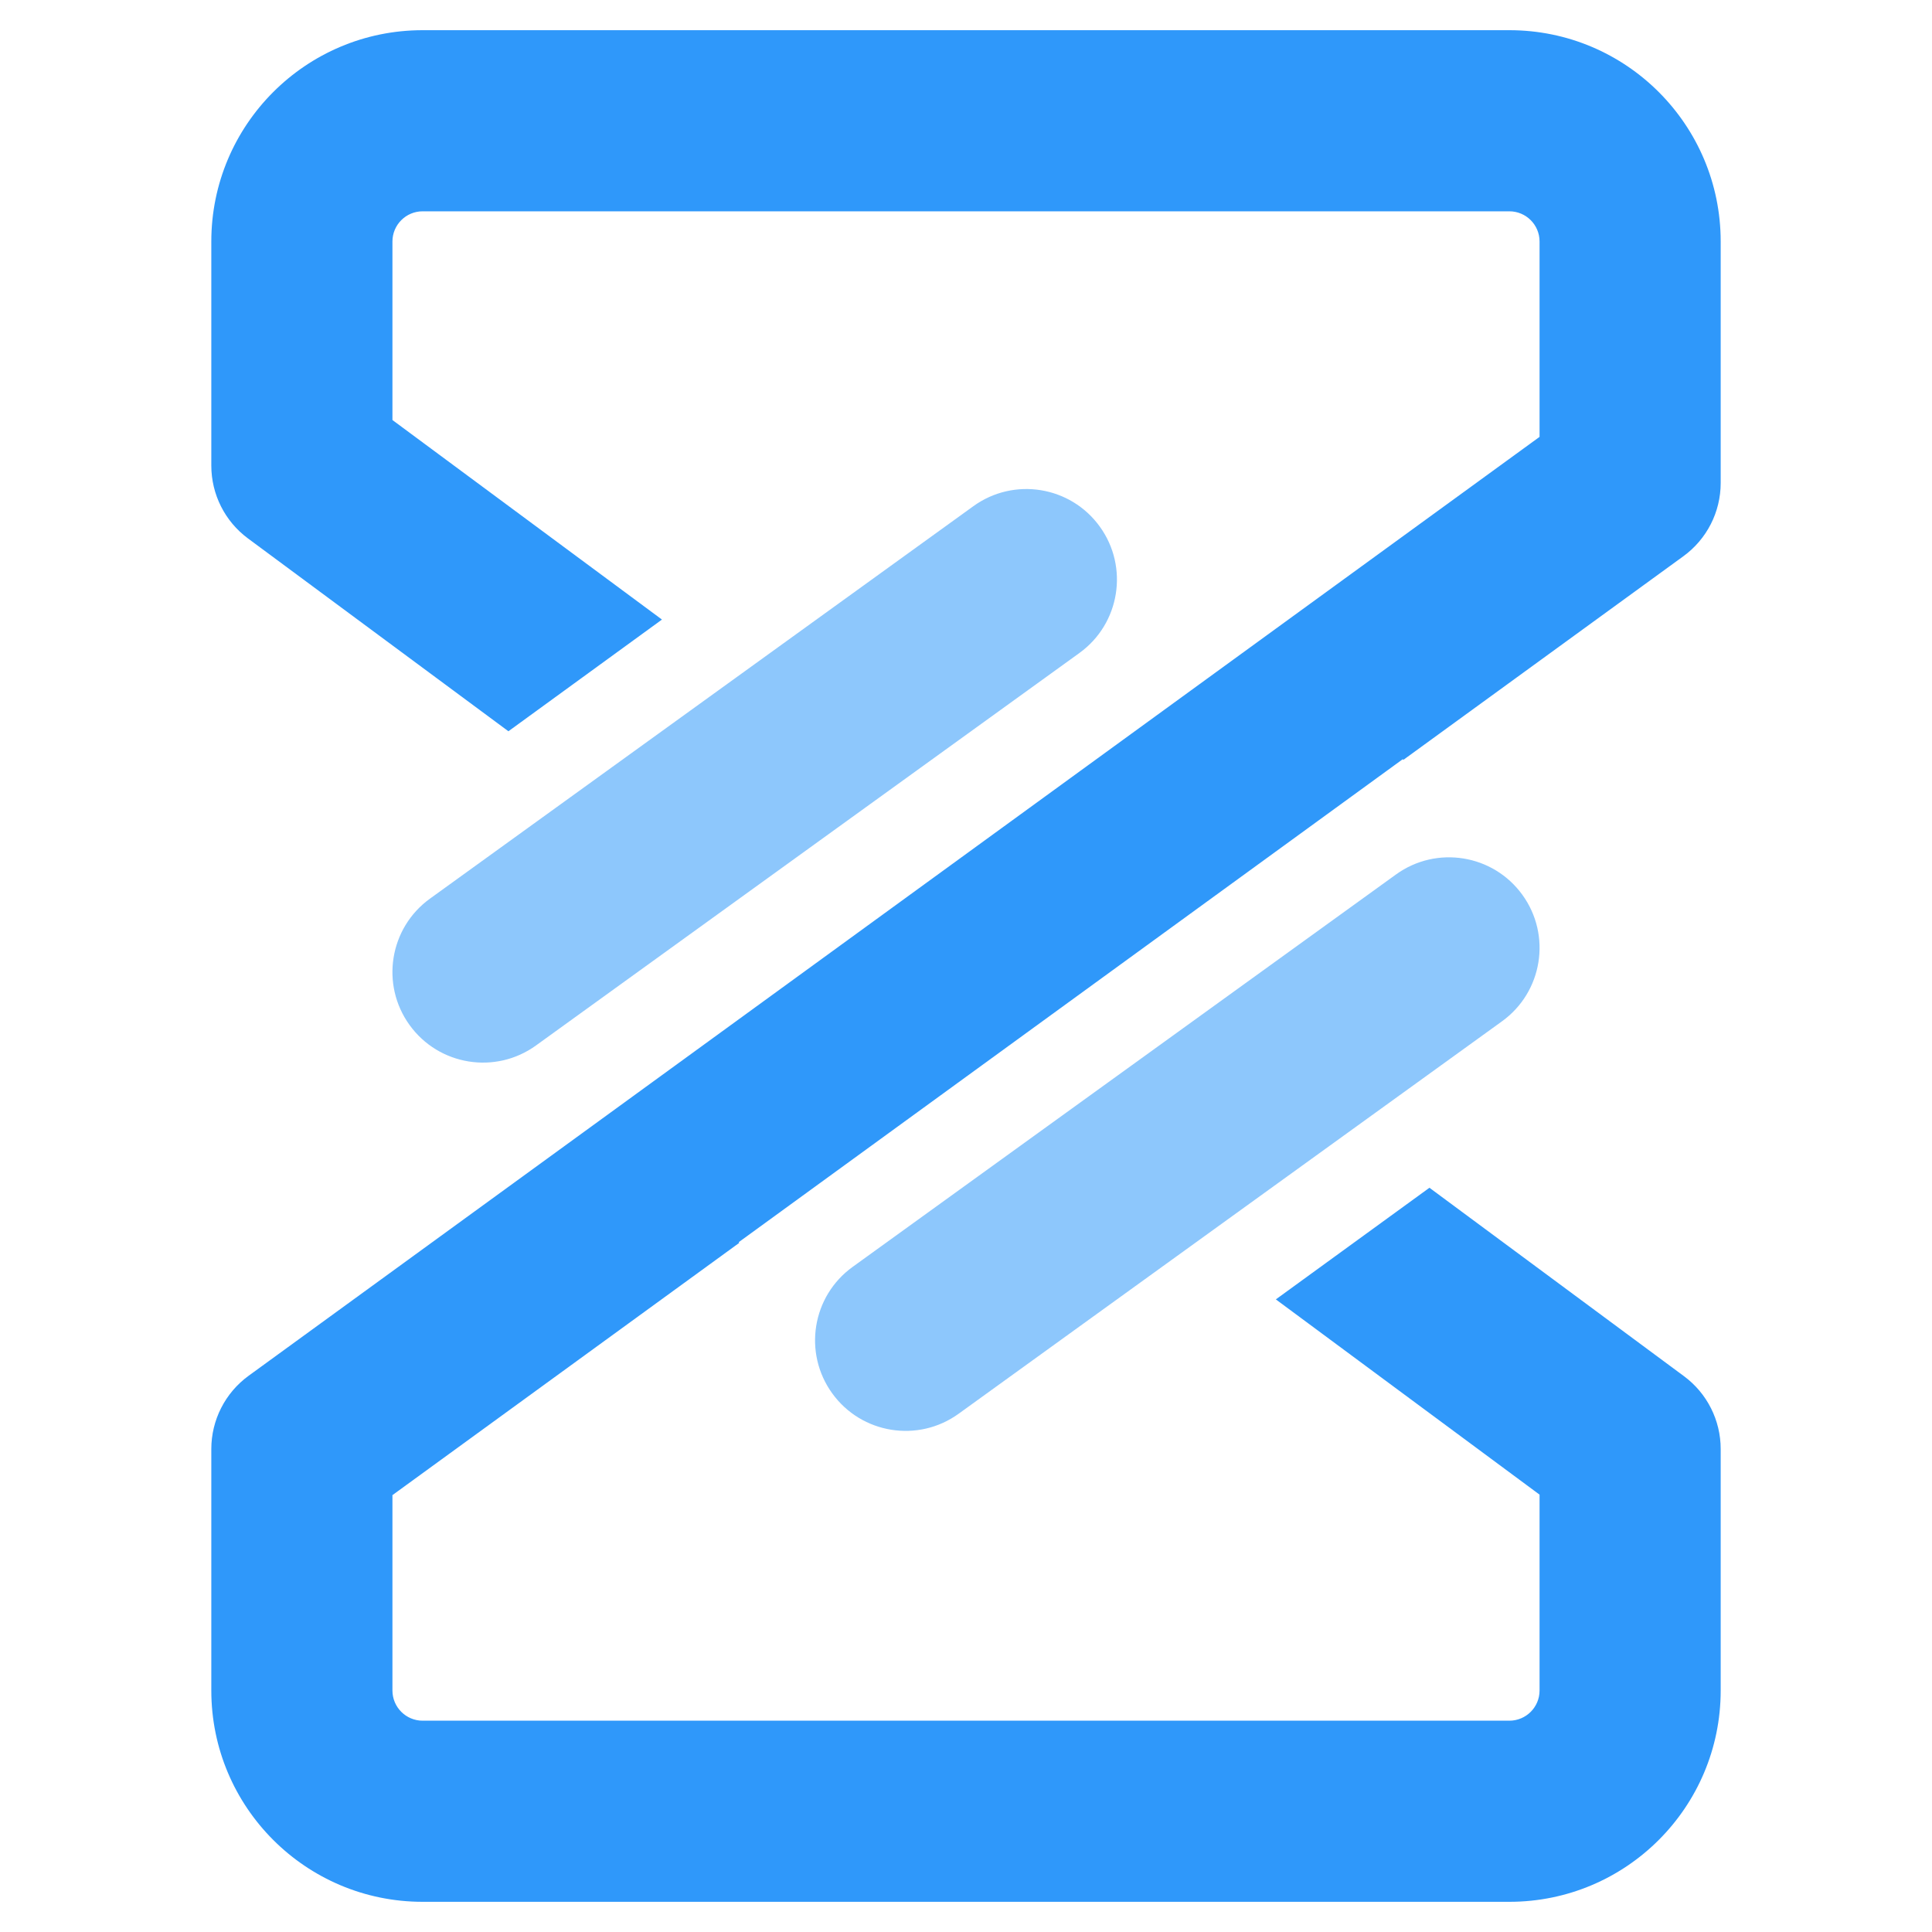
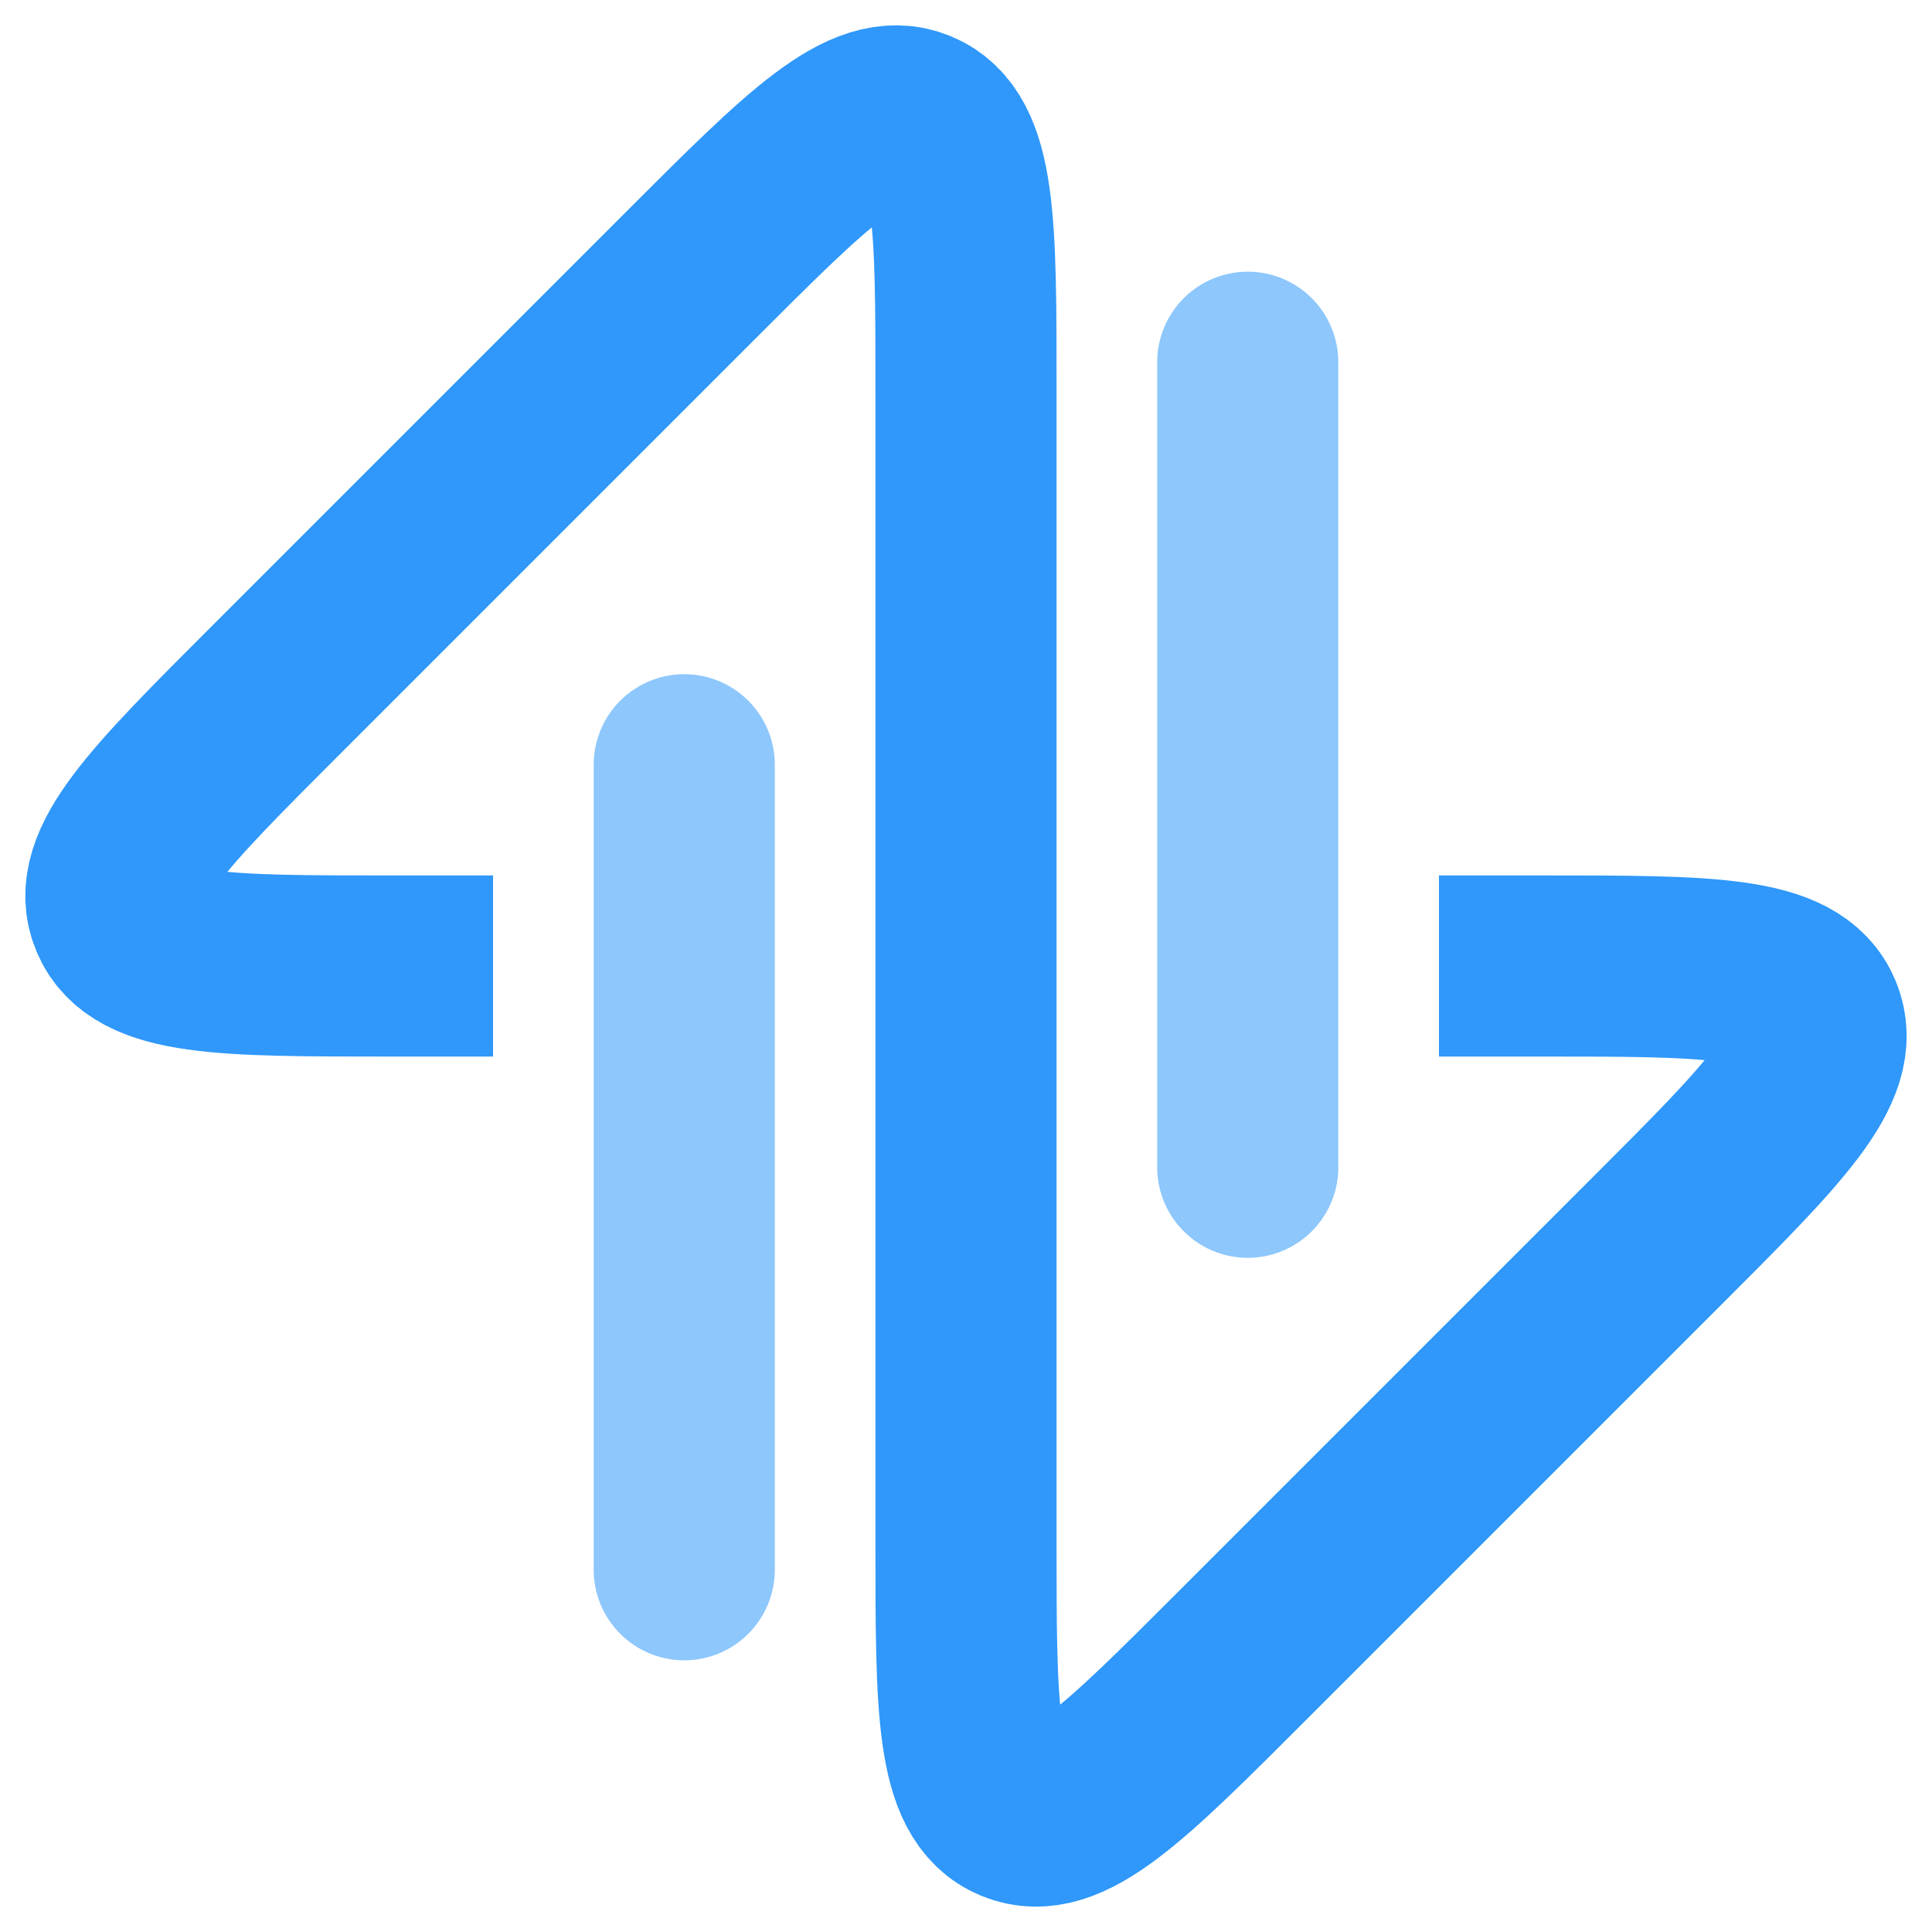
- <svg xmlns="http://www.w3.org/2000/svg" width="32" height="32" viewBox="0 0 32 32" fill="none">
-   <path d="M24.878 16.916C25.55 16.431 25.701 15.493 25.216 14.822C24.731 14.15 23.793 13.999 23.122 14.484L24.878 16.916ZM14.122 20.984C13.45 21.469 13.299 22.407 13.784 23.078C14.269 23.75 15.207 23.901 15.878 23.416L14.122 20.984ZM23.122 14.484L14.122 20.984L15.878 23.416L24.878 16.916L23.122 14.484Z" fill="#8DC7FC" />
-   <path d="M17.878 10.816C18.55 10.331 18.701 9.393 18.216 8.722C17.731 8.05 16.793 7.899 16.122 8.384L17.878 10.816ZM7.122 14.884C6.45 15.369 6.299 16.307 6.784 16.978C7.269 17.65 8.207 17.801 8.878 17.316L7.122 14.884ZM16.122 8.384L7.122 14.884L8.878 17.316L17.878 10.816L16.122 8.384Z" fill="#8DC7FC" />
-   <path fill-rule="evenodd" clip-rule="evenodd" d="M3.5 4C3.5 2.067 5.067 0.5 7 0.5H25C26.933 0.5 28.5 2.067 28.5 4V8C28.5 8.48 28.27 8.931 27.882 9.213L23.244 12.586L23.235 12.574L12.236 20.574L12.244 20.586L6.5 24.764V28C6.5 28.276 6.724 28.5 7 28.5H25C25.276 28.5 25.5 28.276 25.5 28V24.756L21.132 21.522L23.676 19.673L27.892 22.794C28.275 23.077 28.5 23.525 28.5 24V28C28.5 29.933 26.933 31.5 25 31.5H7C5.067 31.5 3.5 29.933 3.5 28V24C3.5 23.52 3.73 23.069 4.118 22.787L25.5 7.236V4C25.5 3.724 25.276 3.5 25 3.5H7C6.724 3.5 6.5 3.724 6.5 4V6.957L10.964 10.262L8.421 12.112L4.107 8.918C3.725 8.635 3.5 8.188 3.5 7.712V4Z" fill="#2F98FA" />
+ <svg xmlns="http://www.w3.org/2000/svg" width="96" height="96" viewBox="0 0 96 96" fill="none">
+   <path d="M71.5 48H76.686C84.906 48 89.016 48 90.039 50.469C91.061 52.938 88.155 55.845 82.343 61.657L61.657 82.343C55.845 88.155 52.938 91.061 50.469 90.039C48 89.016 48 84.906 48 76.686V48V19.314C48 11.094 48 6.984 45.531 5.961C43.062 4.939 40.155 7.845 34.343 13.657L13.657 34.343C7.845 40.155 4.939 43.062 5.961 45.531C6.984 48 11.094 48 19.314 48H24.5" stroke="#2F98FA" stroke-width="9" stroke-linejoin="round" />
+   <path d="M62 18V58" stroke="#8DC7FC" stroke-width="9" stroke-linecap="round" stroke-linejoin="round" />
+   <path d="M34 38V78" stroke="#8DC7FC" stroke-width="9" stroke-linecap="round" stroke-linejoin="round" />
</svg>
